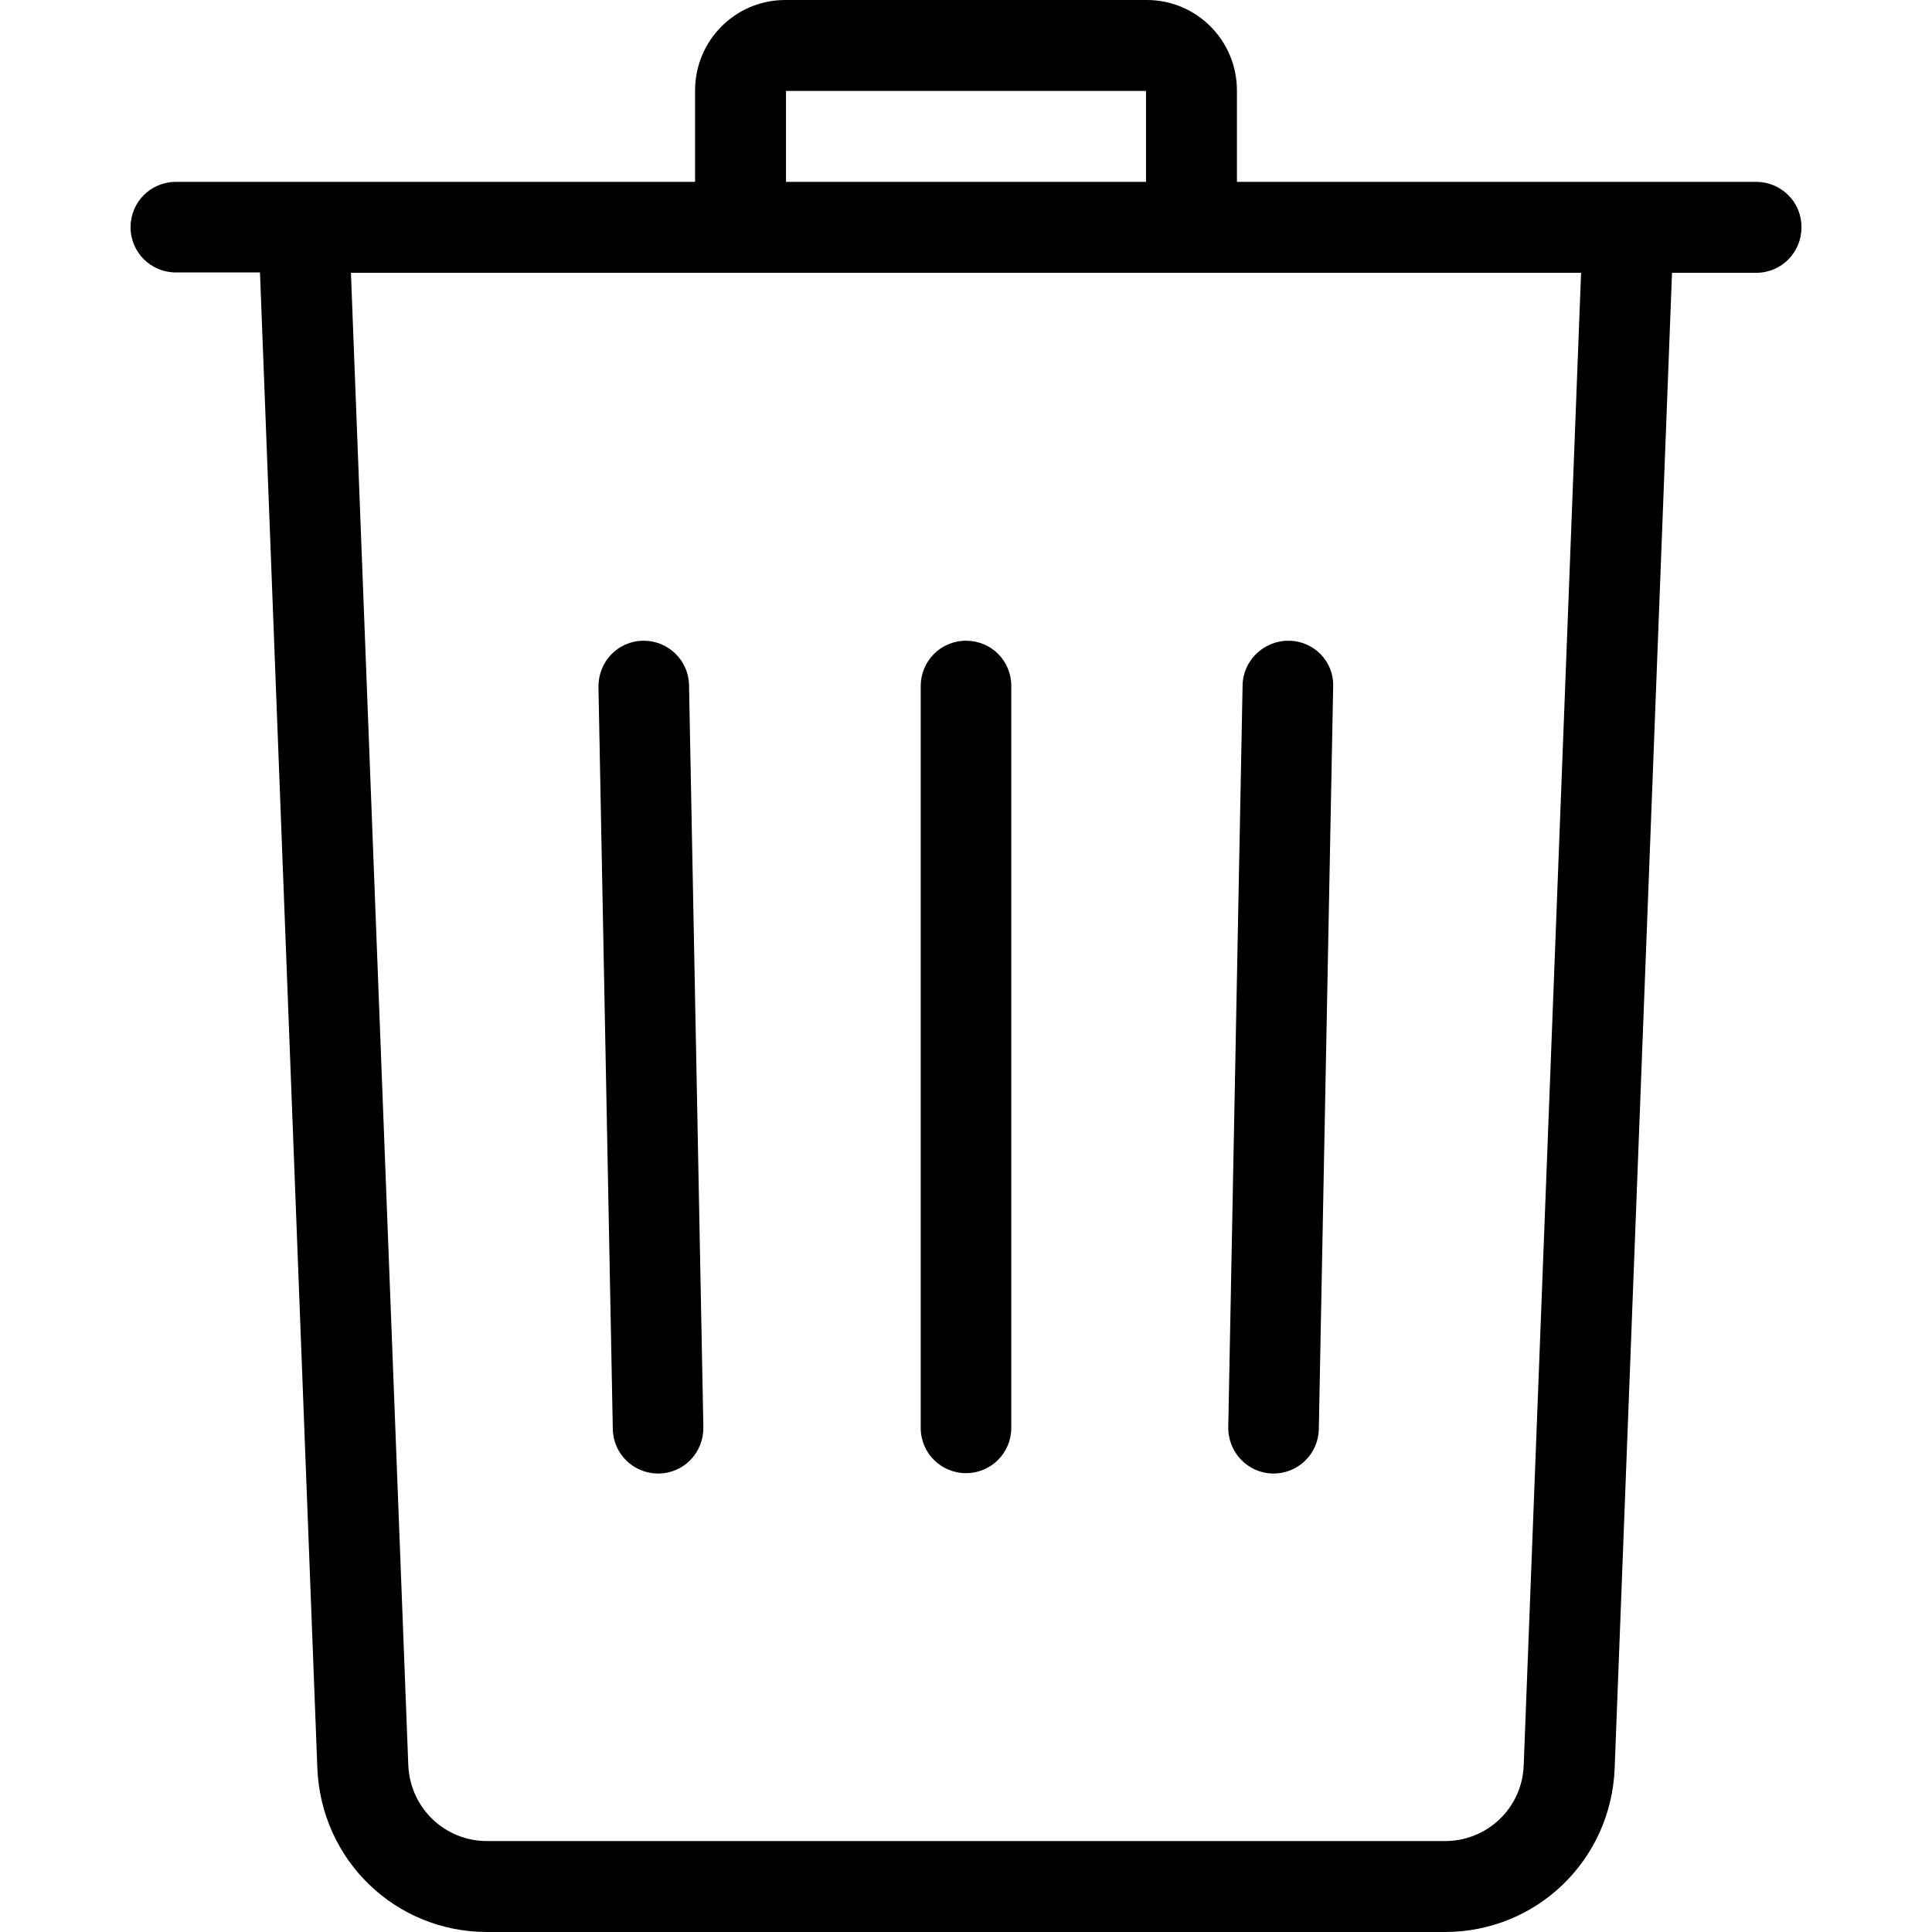
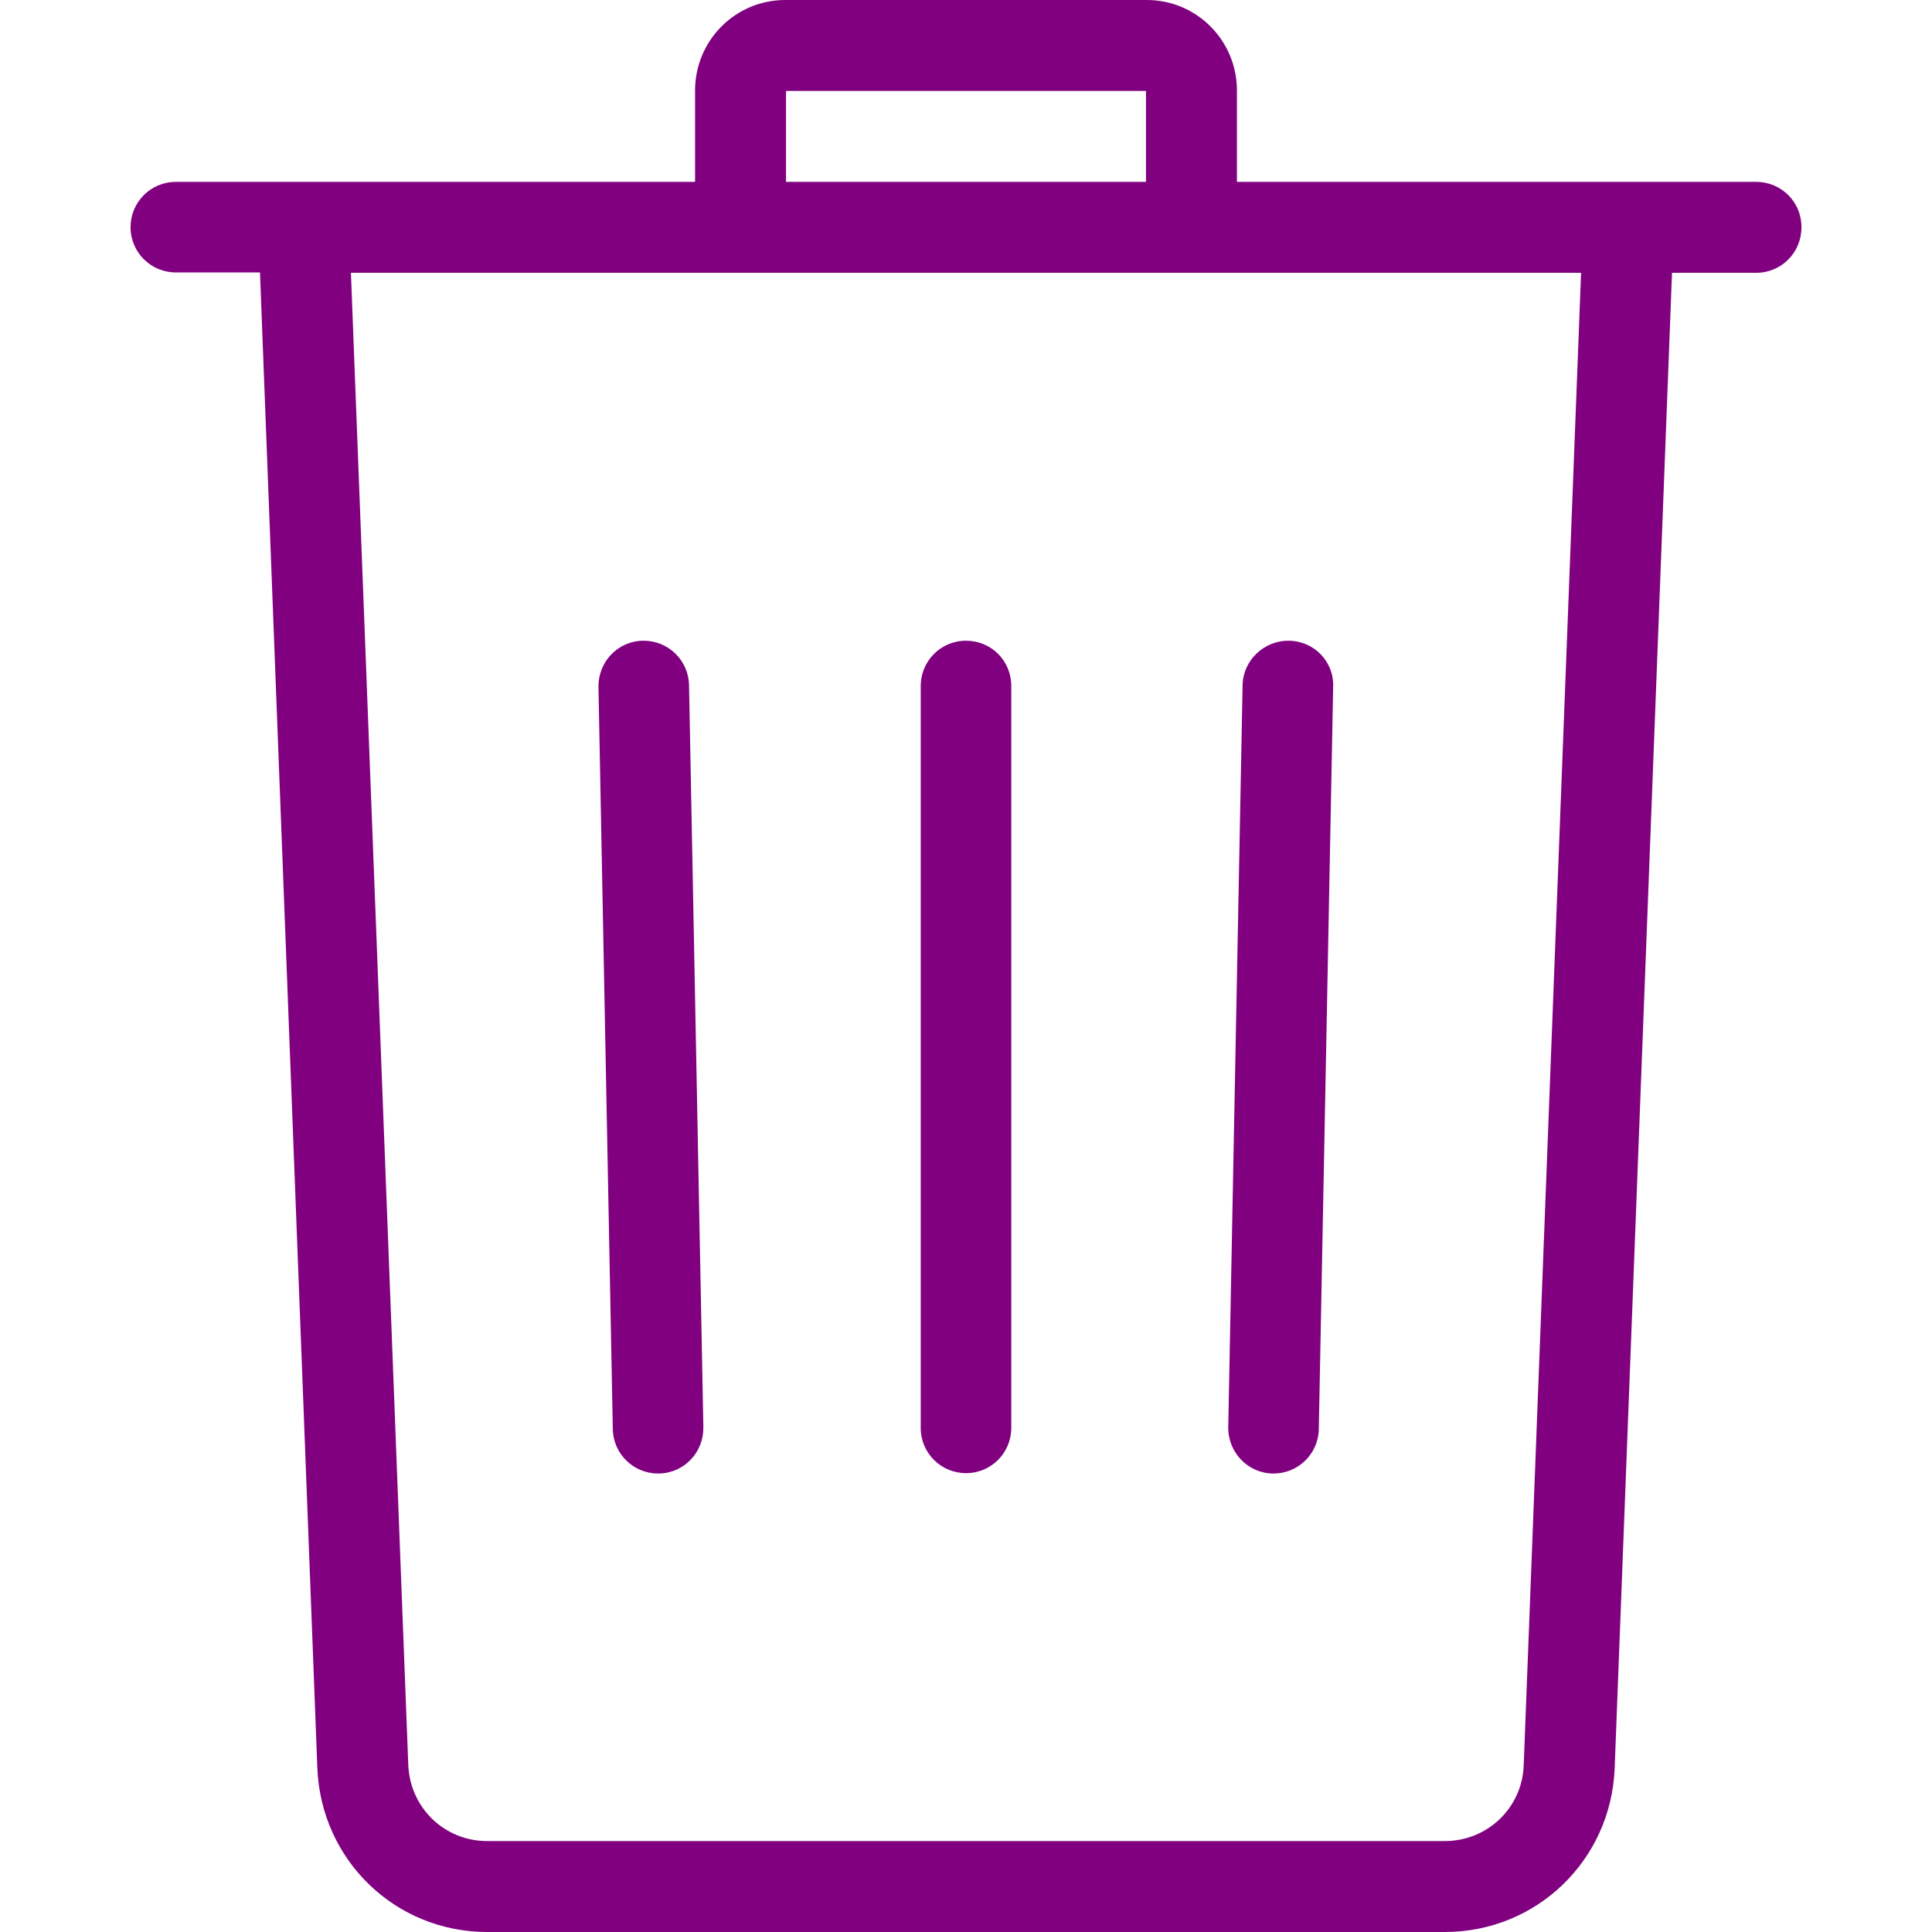
- <svg xmlns="http://www.w3.org/2000/svg" width="22px" height="22px" viewBox="0 0 512 512">
-   <path d="M 465.4 48.2 h -137.6 V 24 C 327.8 10.7 317.1 0 303.9 0 h -95.8 c -13.2 0 -23.9 10.7 -23.9 24 V 48.2 H 46.6 c -6.7 0 -12 5.4 -12 12 c 0 6.7 5.4 12 12 12 h 22.3 l 15.2 396.4 C 85.1 493 104.8 512 129.1 512 h 253.8 c 24.3 0 44 -19 45 -43.3 l 15.2 -396.4 h 22.3 c 6.7 0 12 -5.4 12 -12 C 477.5 53.6 472.1 48.2 465.4 48.2 z M 208.3 24.1 h 95.4 v 24.1 h -95.4 V 24.1 z M 403.8 467.8 c -0.4 11.3 -9.6 20.1 -20.9 20.1 H 129.1 c -11.3 0 -20.4 -8.8 -20.9 -20.1 L 93 72.3 h 326 L 403.8 467.8 z" />
-   <path d="M 182.6 181.6 c -0.1 -6.6 -5.5 -11.8 -12 -11.8 c -0.1 0 -0.2 0 -0.2 0 c -6.7 0.1 -11.9 5.6 -11.8 12.3 l 3.8 196.6 c 0.1 6.6 5.5 11.8 12 11.8 c 0.1 0 0.2 0 0.2 0 c 6.7 -0.1 11.9 -5.6 11.8 -12.3 L 182.6 181.6 z" />
-   <path d="M 256 169.8 c -6.7 0 -12 5.4 -12 12 v 196.6 c 0 6.7 5.4 12 12 12 c 6.7 0 12 -5.4 12 -12 V 181.8 C 268 175.1 262.7 169.8 256 169.8 z" />
-   <path d="M 341.6 169.8 c -6.6 -0.1 -12.2 5.2 -12.3 11.8 l -3.8 196.6 c -0.1 6.7 5.2 12.2 11.8 12.3 c 0.1 0 0.2 0 0.2 0 c 6.5 0 11.9 -5.2 12 -11.8 l 3.8 -196.6 C 353.6 175.4 348.3 169.9 341.6 169.8 z" />
+ <svg xmlns="http://www.w3.org/2000/svg" width="22px" height="22px" viewBox="0 0 512 512" version="1.1" id="svg10">
+   <defs id="defs14" />
+   <path d="M 465.4 48.2 h -137.6 V 24 C 327.8 10.7 317.1 0 303.9 0 h -95.8 c -13.2 0 -23.9 10.7 -23.9 24 V 48.2 H 46.6 c -6.7 0 -12 5.4 -12 12 c 0 6.7 5.4 12 12 12 h 22.3 l 15.2 396.4 C 85.1 493 104.8 512 129.1 512 h 253.8 c 24.3 0 44 -19 45 -43.3 l 15.2 -396.4 h 22.3 c 6.7 0 12 -5.4 12 -12 C 477.5 53.6 472.1 48.2 465.4 48.2 z M 208.3 24.1 h 95.4 v 24.1 h -95.4 V 24.1 z M 403.8 467.8 c -0.4 11.3 -9.6 20.1 -20.9 20.1 H 129.1 c -11.3 0 -20.4 -8.8 -20.9 -20.1 L 93 72.3 h 326 L 403.8 467.8 z" id="path2" style="fill:#800080" />
+   <path d="M 182.6 181.6 c -0.1 -6.6 -5.5 -11.8 -12 -11.8 c -0.1 0 -0.2 0 -0.2 0 c -6.7 0.1 -11.9 5.6 -11.8 12.3 l 3.8 196.6 c 0.1 6.6 5.5 11.8 12 11.8 c 0.1 0 0.2 0 0.2 0 c 6.7 -0.1 11.9 -5.6 11.8 -12.3 L 182.6 181.6 z" id="path4" style="fill:#800080" />
+   <path d="M 256 169.8 c -6.7 0 -12 5.4 -12 12 v 196.6 c 0 6.7 5.4 12 12 12 c 6.7 0 12 -5.4 12 -12 V 181.8 C 268 175.1 262.7 169.8 256 169.8 z" id="path6" style="fill:#800080" />
+   <path d="M 341.6 169.8 c -6.6 -0.1 -12.2 5.2 -12.3 11.8 l -3.8 196.6 c -0.1 6.7 5.2 12.2 11.8 12.3 c 0.1 0 0.2 0 0.2 0 c 6.5 0 11.9 -5.2 12 -11.8 l 3.8 -196.6 C 353.6 175.4 348.3 169.9 341.6 169.8 z" id="path8" style="fill:#800080" />
</svg>
